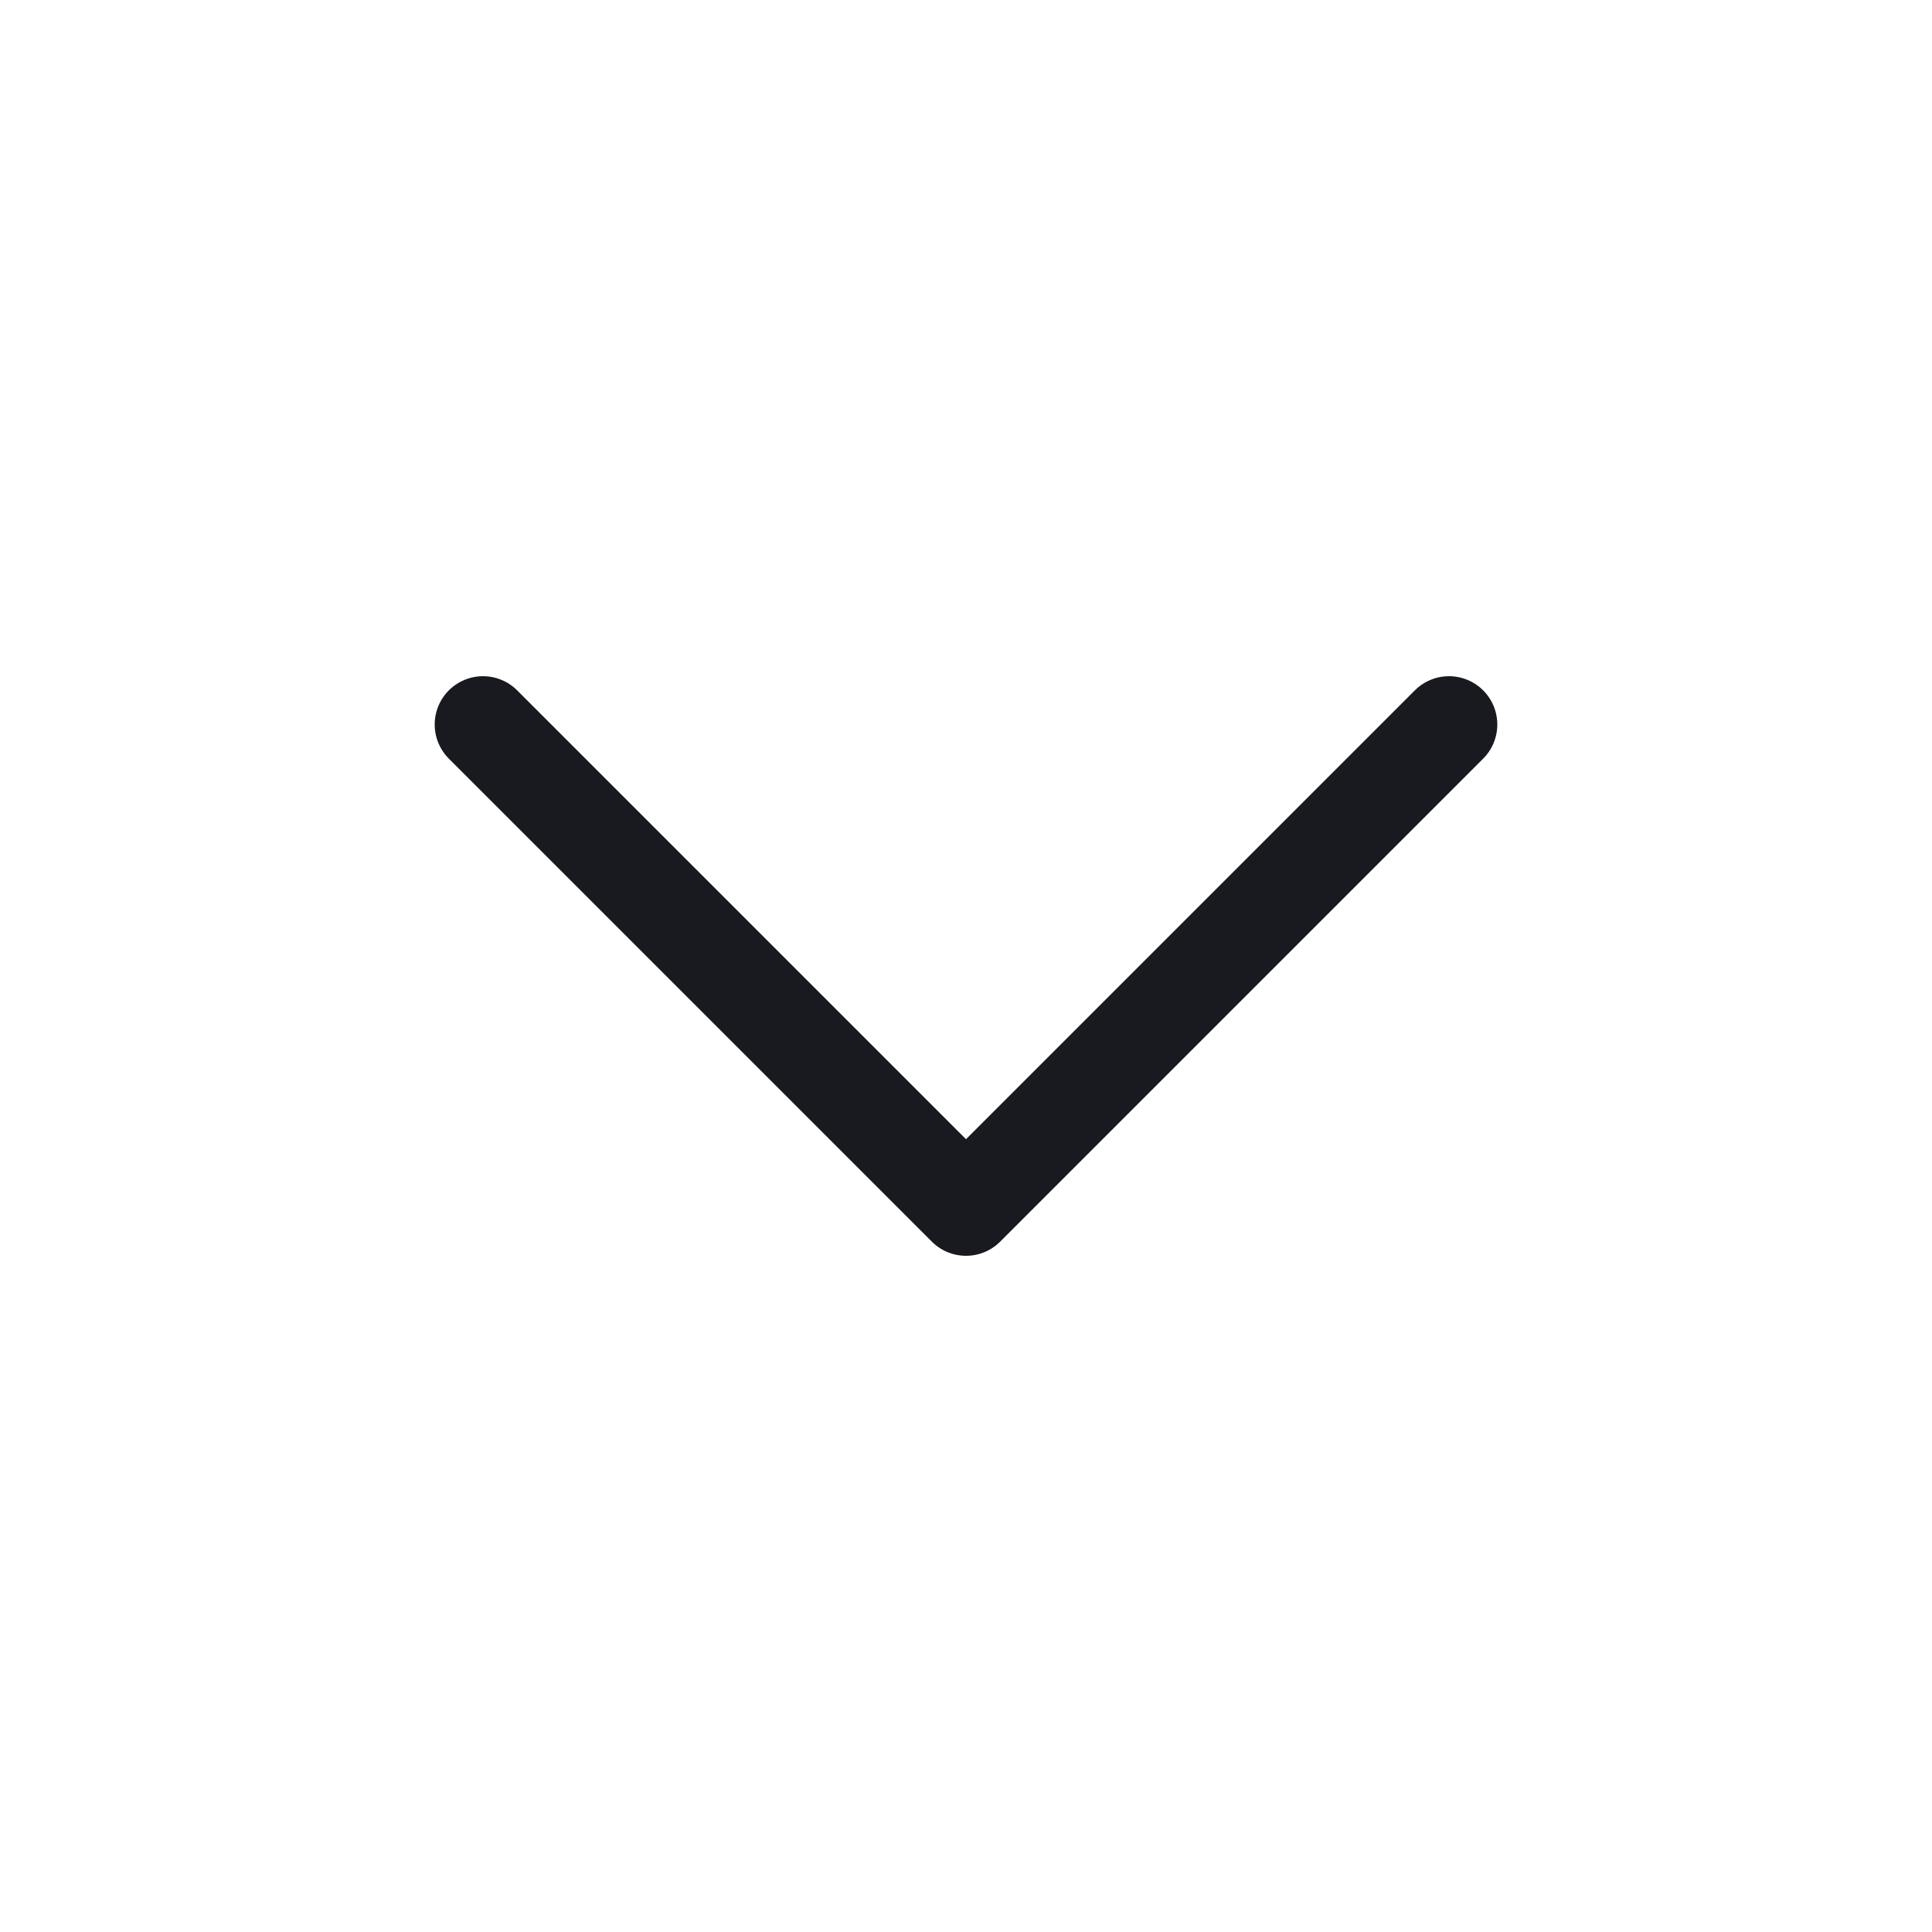
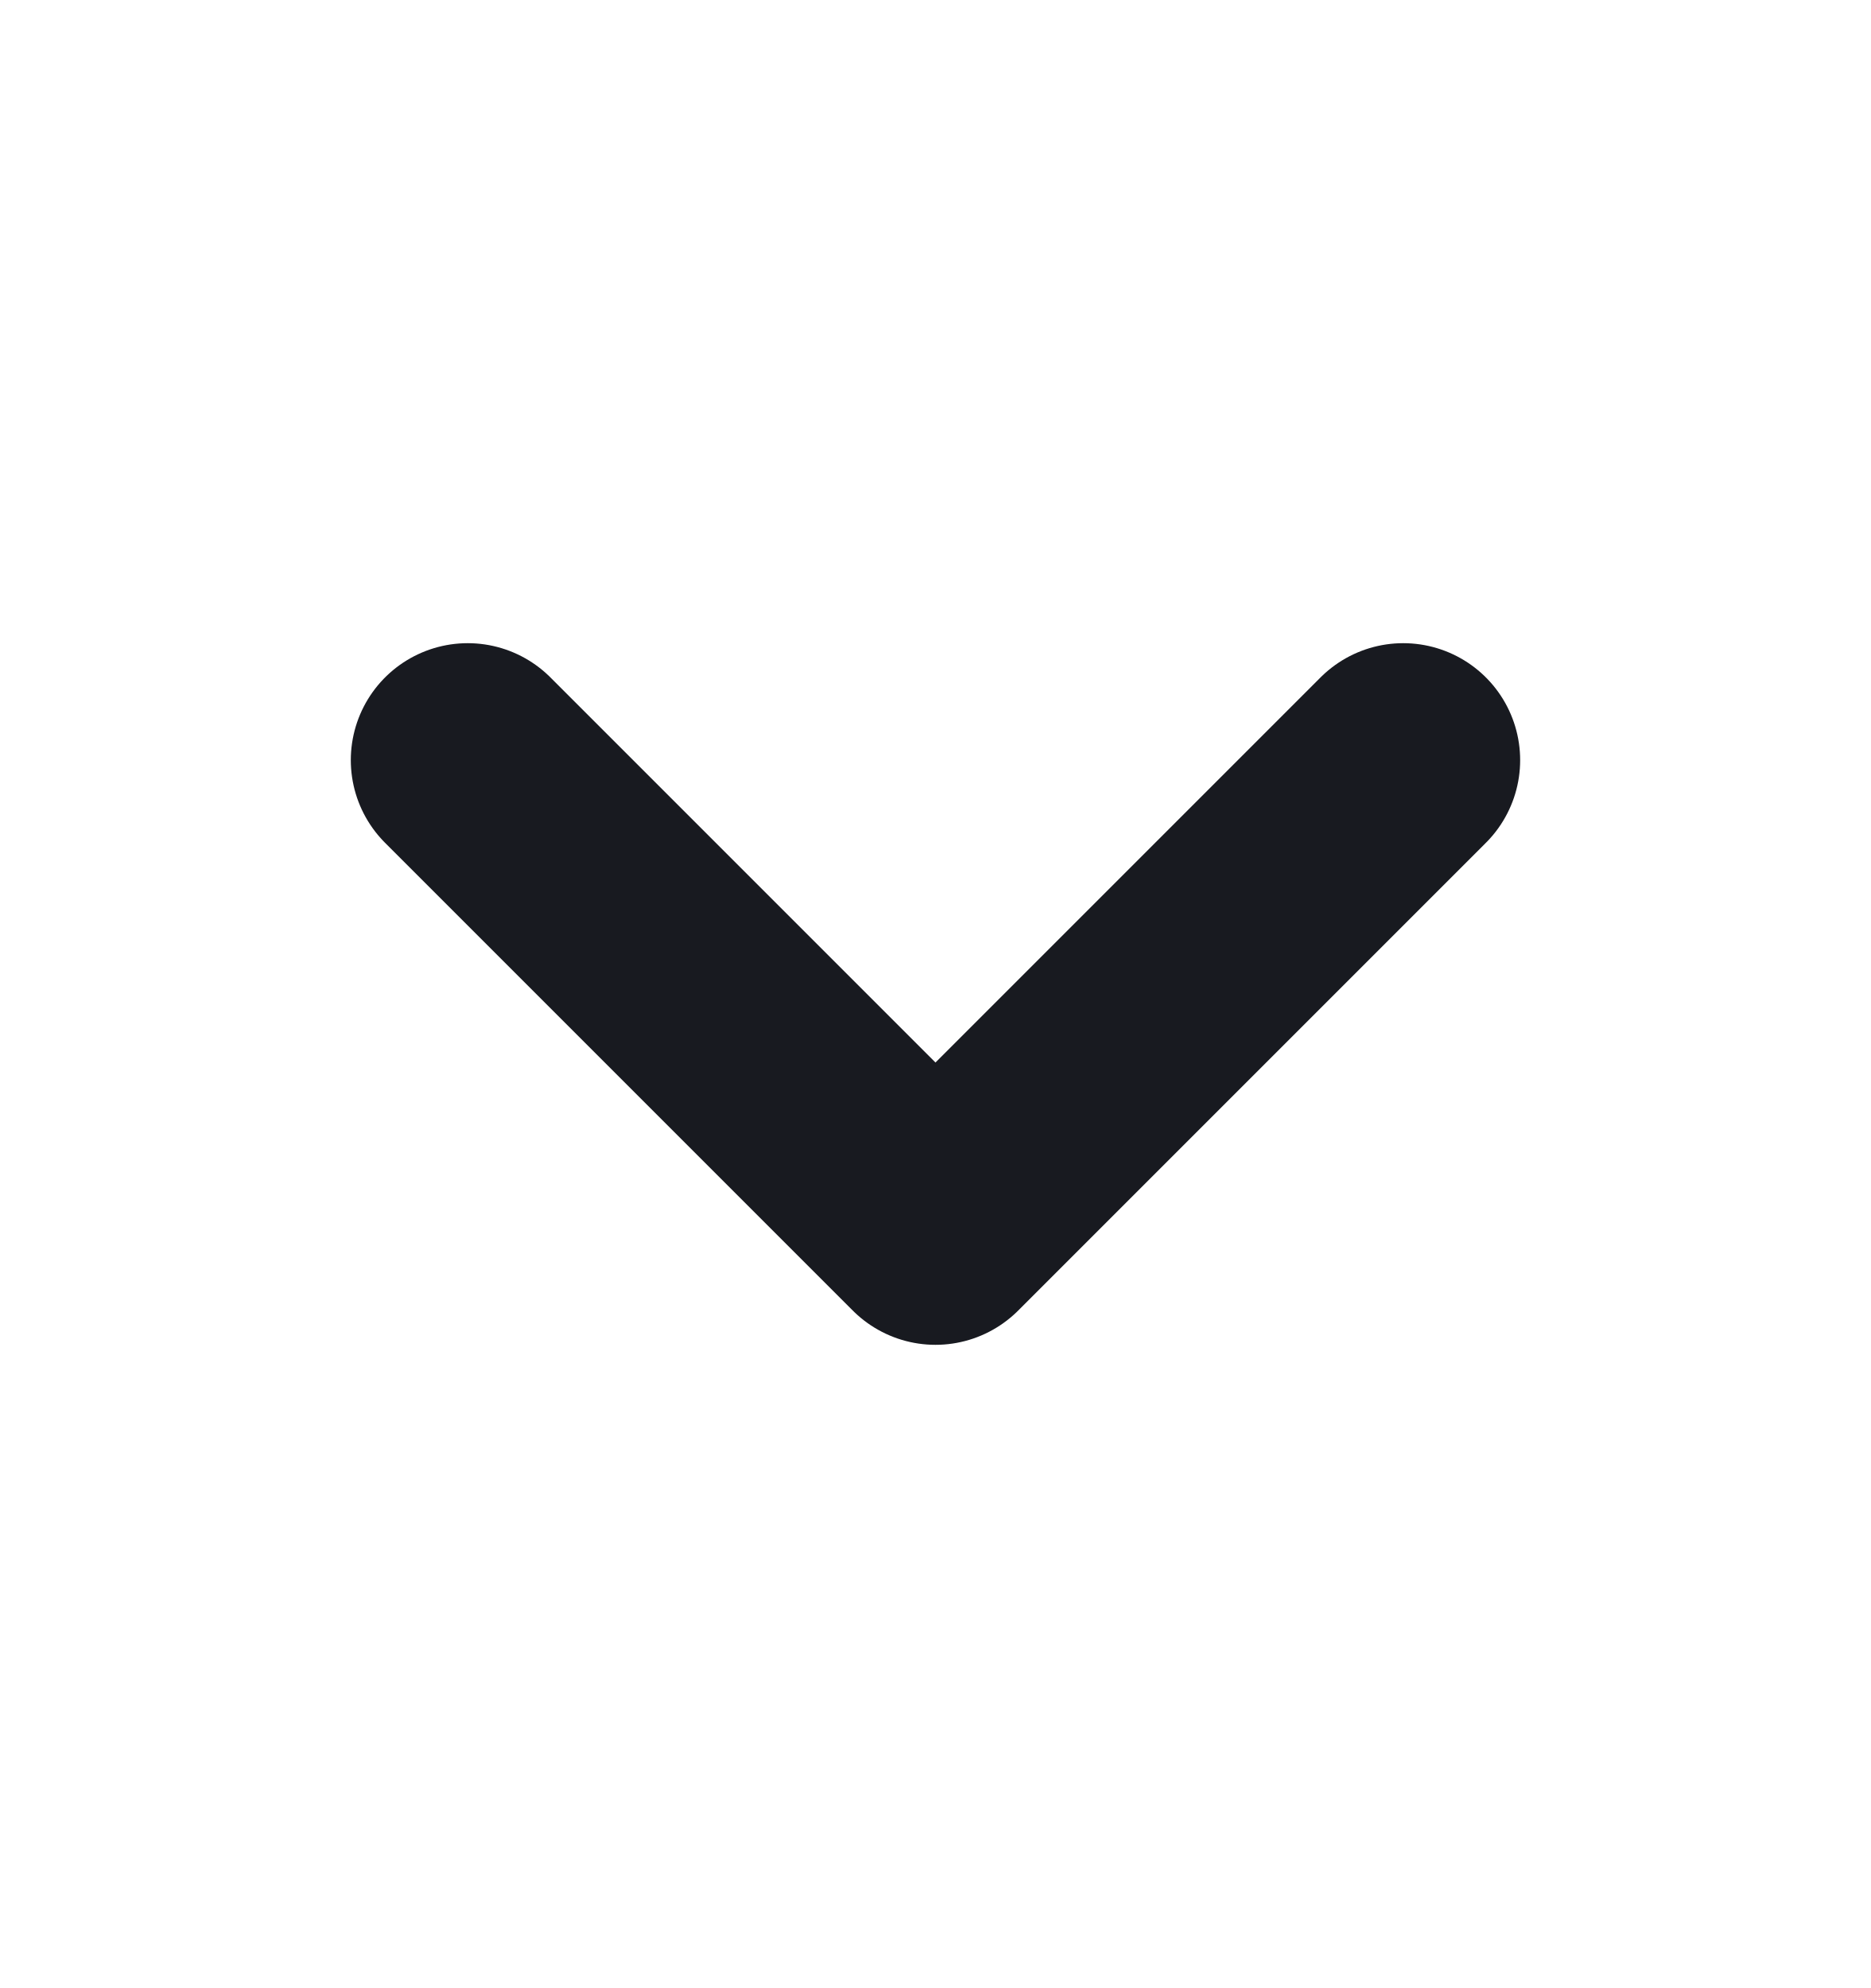
- <svg xmlns="http://www.w3.org/2000/svg" width="40" height="40" viewBox="0 0 40 40" fill="none">
-   <path d="M10 15L20 25L30 15" stroke="#181A20" stroke-width="2" stroke-linecap="round" stroke-linejoin="round" />
+ <svg xmlns="http://www.w3.org/2000/svg" width="16" height="17" viewBox="0 0 16 17" fill="none">
+   <path d="M4 6.5L8 10.5L12 6.5" stroke="#181A20" stroke-width="2" stroke-linecap="round" stroke-linejoin="round" />
</svg>
